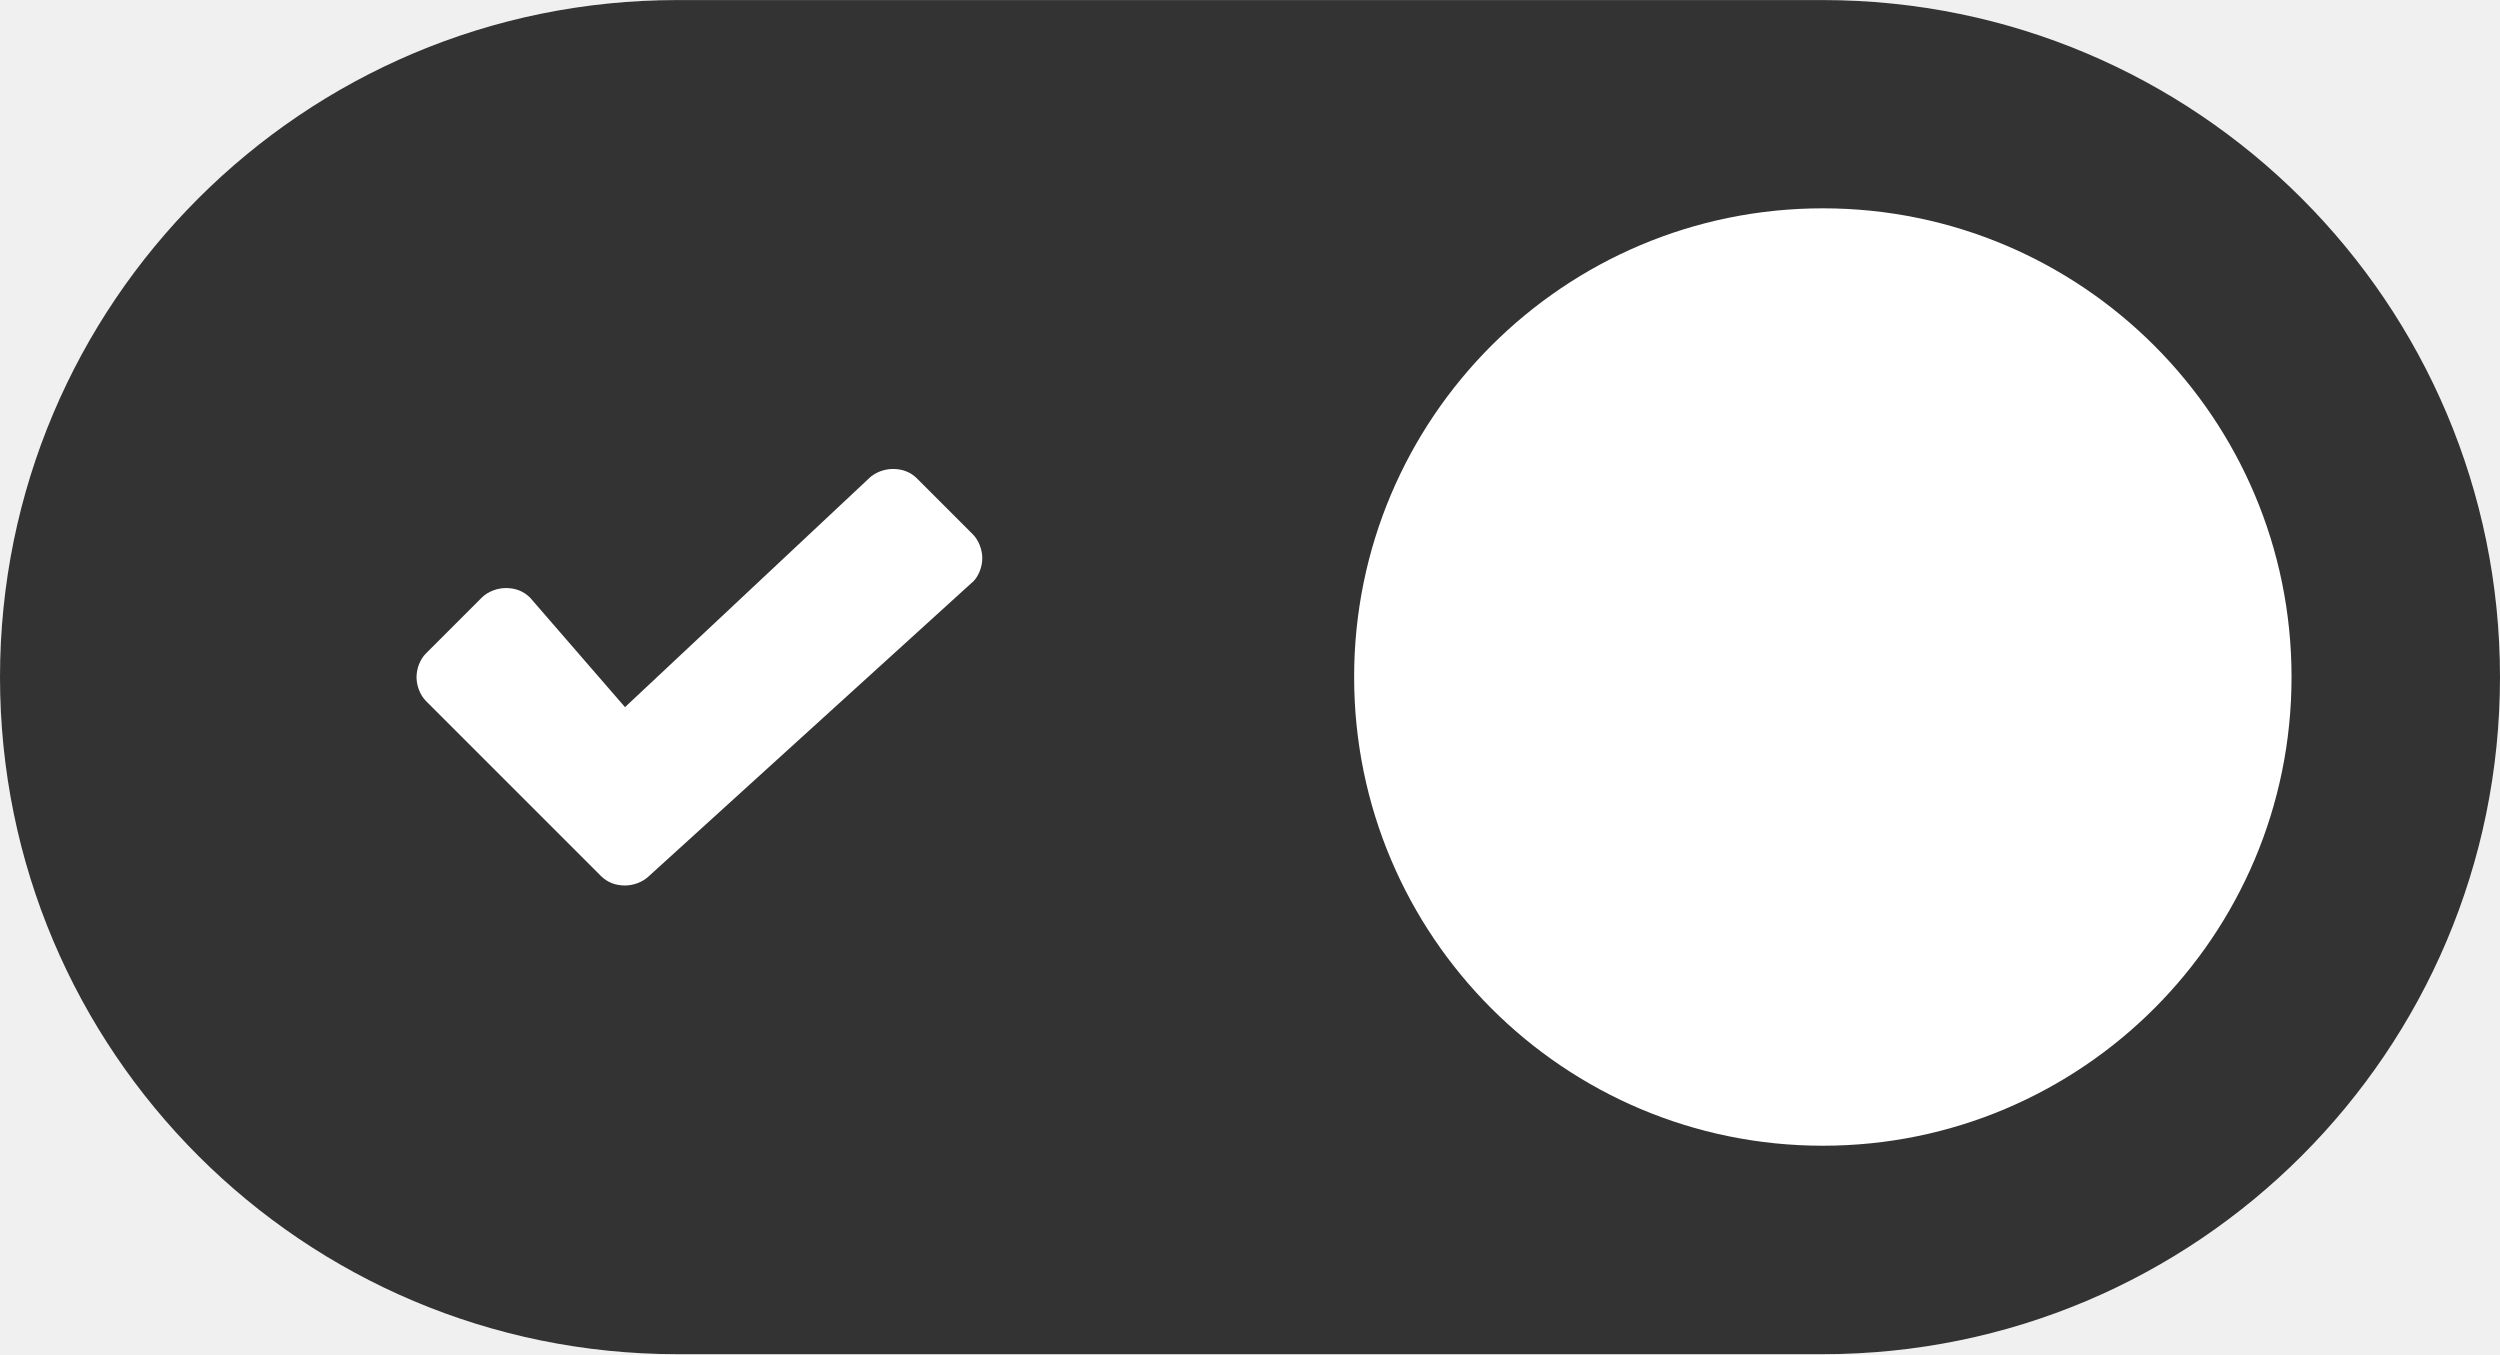
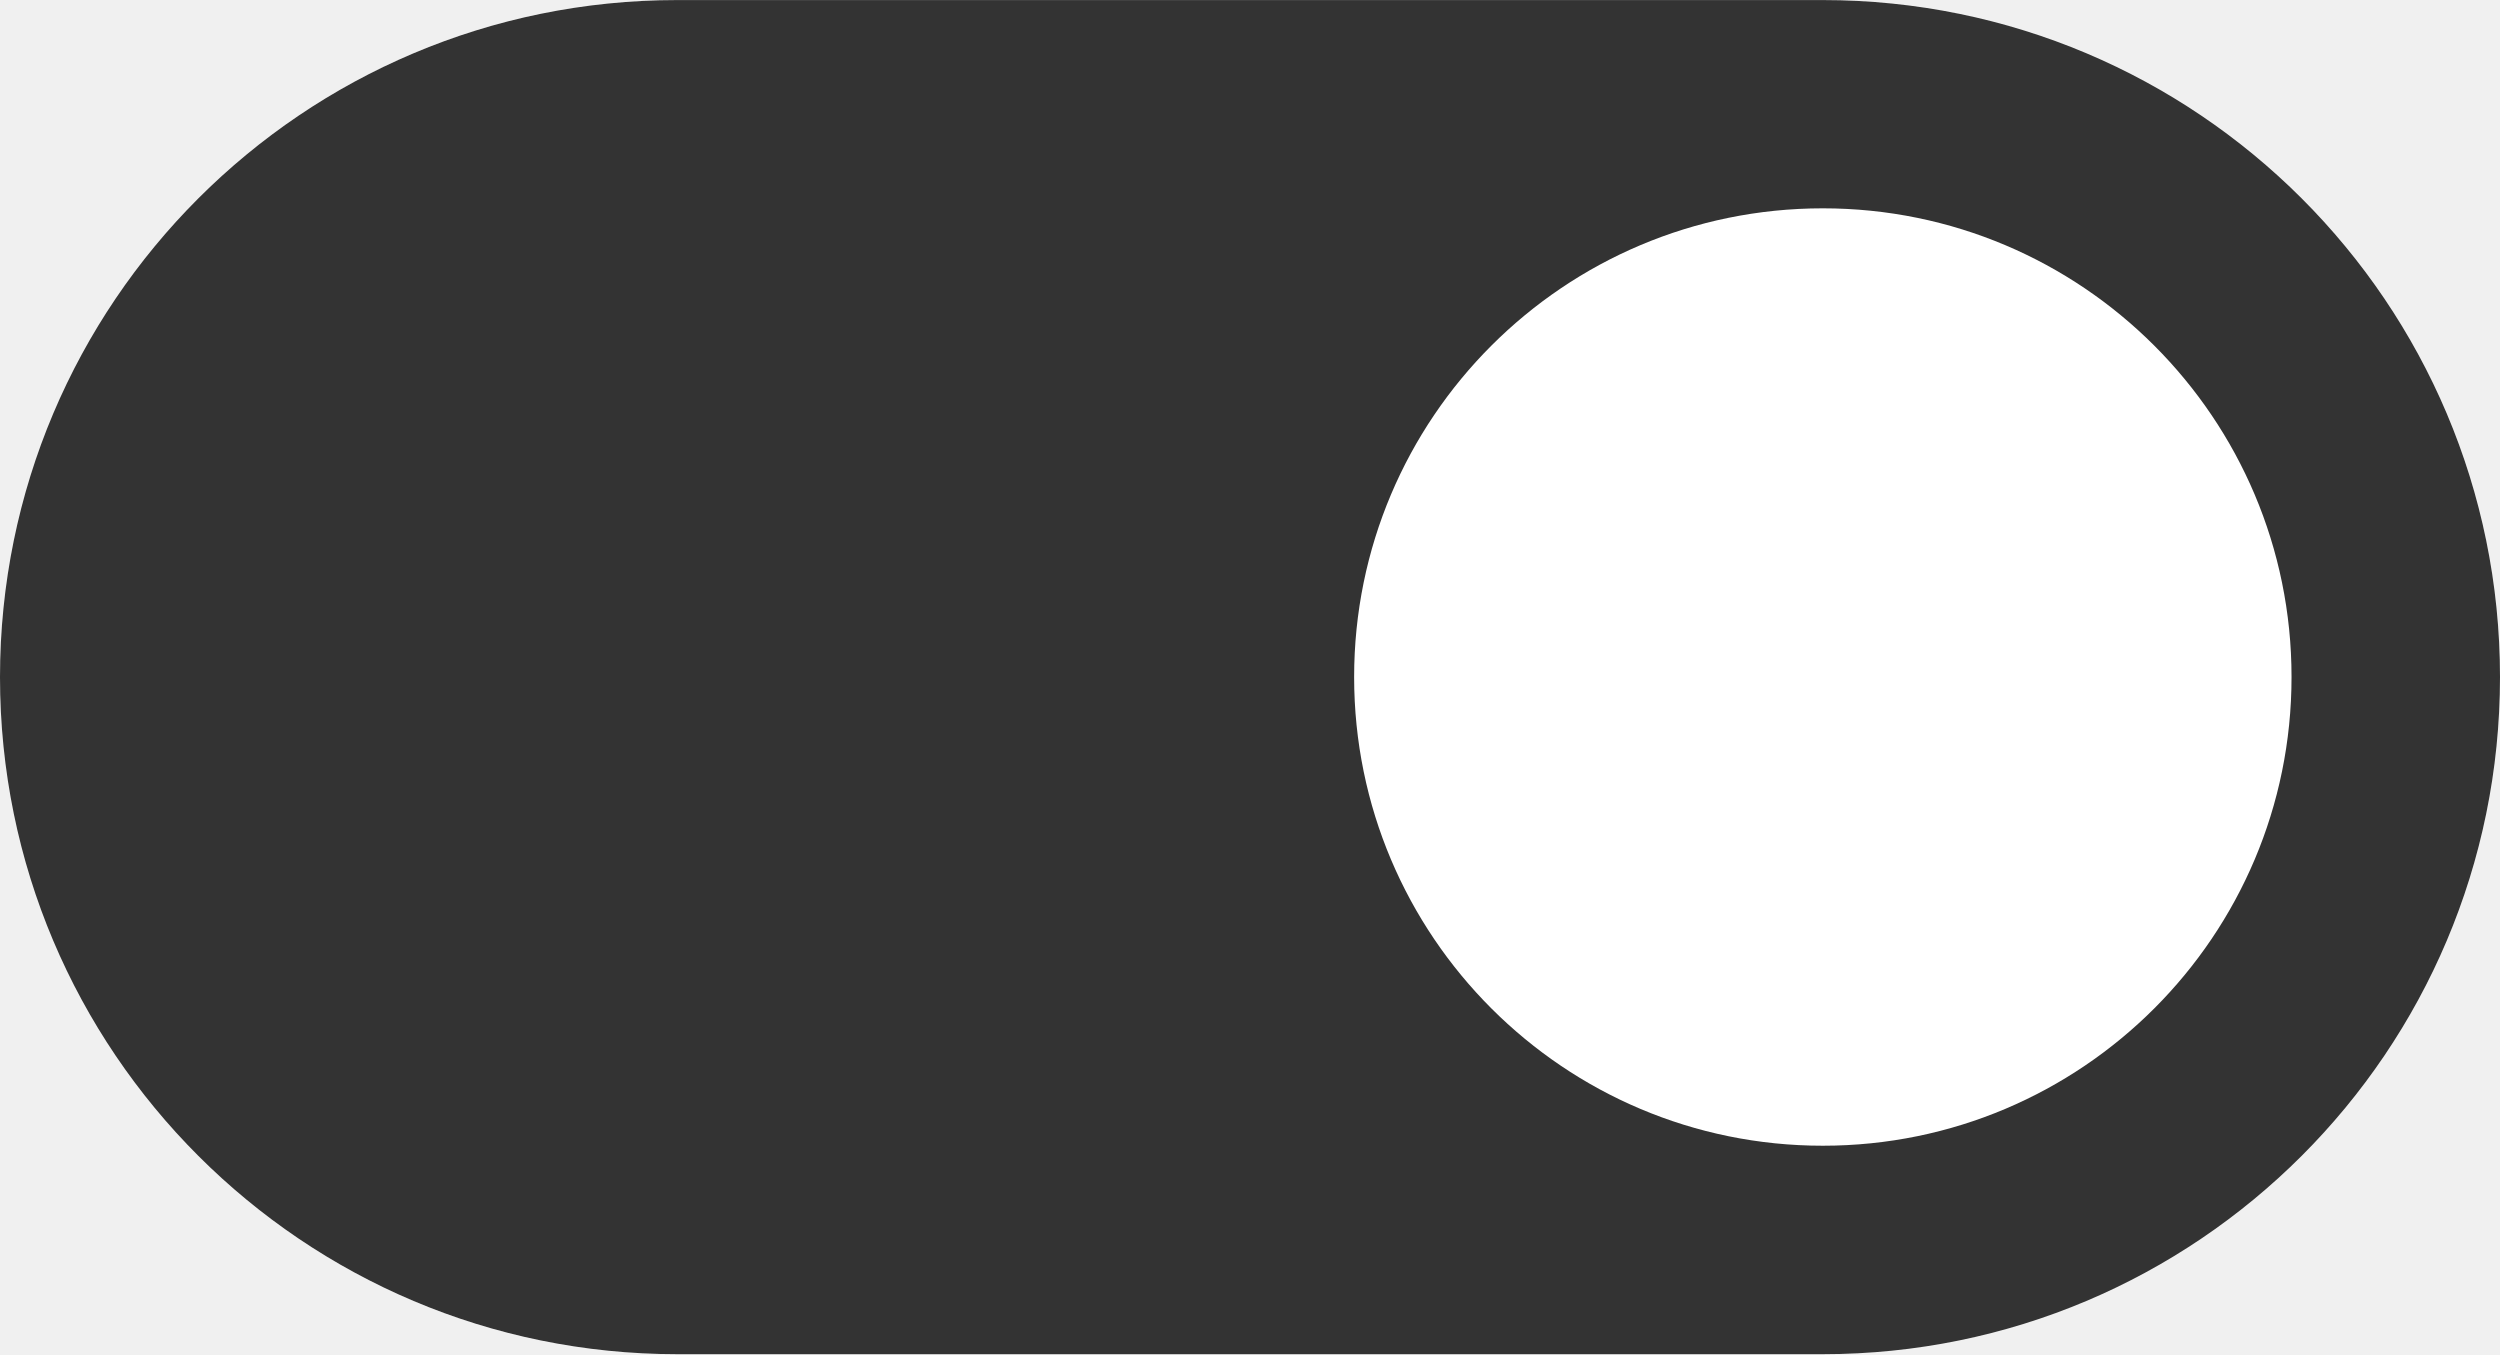
- <svg xmlns="http://www.w3.org/2000/svg" width="48" height="26" viewBox="0 0 12.7 6.879" version="1.1" id="svg8">
+ <svg xmlns="http://www.w3.org/2000/svg" id="svg8" version="1.1" viewBox="0 0 12.7 6.879" height="26" width="48">
  <defs id="defs2" />
-   <g id="layer1" transform="translate(0,-290.1208)">
-     <rect ry="3.44" y="290.121" x="0" height="6.879" width="12.7" id="rect918" style="opacity:1;fill:#ffffff;fill-opacity:1;stroke:none;stroke-width:0.302;stroke-opacity:1" />
-     <rect style="opacity:1;fill:#333333;fill-opacity:1;stroke:none;stroke-width:0.302;stroke-opacity:1" id="rect815" width="12.7" height="6.879" x="0" y="290.121" ry="3.44" />
-     <path class="st2" d="m 10.269,294.363 -0.212,0.206 c -0.033,0.033 -0.083,0.05 -0.124,0.05 -0.05,0 -0.091,-0.017 -0.124,-0.05 L 9.26,294.014 8.702,294.569 c -0.033,0.033 -0.083,0.05 -0.124,0.05 -0.05,0 -0.091,-0.017 -0.124,-0.05 l -0.201,-0.21 c -0.033,-0.033 -0.05,-0.083 -0.05,-0.124 0,-0.041 0.017,-0.091 0.05,-0.124 l 0.555,-0.551 -0.555,-0.556 c -0.033,-0.033 -0.05,-0.083 -0.05,-0.124 0,-0.041 0.017,-0.091 0.05,-0.124 l 0.207,-0.204 c 0.033,-0.033 0.083,-0.05 0.124,-0.05 0.05,0 0.091,0.017 0.124,0.05 l 0.553,0.555 0.568,-0.555 c 0.033,-0.033 0.083,-0.05 0.124,-0.05 0.05,0 0.091,0.017 0.124,0.05 l 0.192,0.219 c 0.031,0.035 0.05,0.083 0.05,0.124 0,0.041 -0.017,0.091 -0.05,0.124 l -0.555,0.541 0.555,0.554 c 0.033,0.033 0.05,0.083 0.05,0.124 0,0.041 -0.017,0.091 -0.05,0.124 z" id="path27" style="opacity:1;fill:#ffffff;fill-opacity:1;stroke-width:0.083" />
-     <path class="st2" d="m 4.94,293.078 -1.642,1.492 c -0.033,0.033 -0.082,0.049 -0.123,0.049 -0.049,0 -0.09,-0.016 -0.123,-0.049 l -0.887,-0.887 c -0.033,-0.033 -0.049,-0.082 -0.049,-0.122 0,-0.041 0.016,-0.09 0.049,-0.122 l 0.282,-0.282 c 0.033,-0.033 0.082,-0.049 0.123,-0.049 0.049,0 0.09,0.016 0.123,0.049 l 0.482,0.556 1.238,-1.161 c 0.033,-0.033 0.082,-0.049 0.123,-0.049 0.049,0 0.09,0.016 0.123,0.049 l 0.282,0.282 c 0.033,0.033 0.049,0.082 0.049,0.122 0,0.041 -0.016,0.09 -0.049,0.122 z" id="path39" style="opacity:1;fill:#ffffff;fill-opacity:1;stroke-width:0.082" />
-     <circle style="opacity:1;fill:#ffffff;fill-opacity:1;stroke:none;stroke-width:0.316;stroke-opacity:1" id="path817" cx="9.26" cy="293.56" r="2.381" />
+   <g transform="translate(0,-290.1208)" id="layer1">
+     <rect style="opacity:1;fill:#ffffff;fill-opacity:1;stroke:none;stroke-width:0.302;stroke-opacity:1" id="rect918" width="12.7" height="6.879" x="0" y="290.121" ry="3.44" />
+     <rect ry="3.44" y="290.121" x="0" height="6.879" width="12.7" id="rect815" style="opacity:1;fill:#333333;fill-opacity:1;stroke:none;stroke-width:0.302;stroke-opacity:1" />
+     <path style="opacity:1;fill:#ffffff;fill-opacity:1;stroke-width:0.083" id="path27" d="m 10.269,294.363 -0.212,0.206 c -0.033,0.033 -0.083,0.05 -0.124,0.05 -0.05,0 -0.091,-0.017 -0.124,-0.05 L 9.26,294.014 8.702,294.569 c -0.033,0.033 -0.083,0.05 -0.124,0.05 -0.05,0 -0.091,-0.017 -0.124,-0.05 l -0.201,-0.21 c -0.033,-0.033 -0.05,-0.083 -0.05,-0.124 0,-0.041 0.017,-0.091 0.05,-0.124 l 0.555,-0.551 -0.555,-0.556 c -0.033,-0.033 -0.05,-0.083 -0.05,-0.124 0,-0.041 0.017,-0.091 0.05,-0.124 l 0.207,-0.204 c 0.033,-0.033 0.083,-0.05 0.124,-0.05 0.05,0 0.091,0.017 0.124,0.05 l 0.553,0.555 0.568,-0.555 c 0.033,-0.033 0.083,-0.05 0.124,-0.05 0.05,0 0.091,0.017 0.124,0.05 l 0.192,0.219 c 0.031,0.035 0.05,0.083 0.05,0.124 0,0.041 -0.017,0.091 -0.05,0.124 l -0.555,0.541 0.555,0.554 c 0.033,0.033 0.05,0.083 0.05,0.124 0,0.041 -0.017,0.091 -0.05,0.124 z" class="st2" />
+     <circle r="2.381" cy="293.56" cx="9.26" id="path817" style="opacity:1;fill:#ffffff;fill-opacity:1;stroke:none;stroke-width:0.316;stroke-opacity:1" />
  </g>
</svg>
